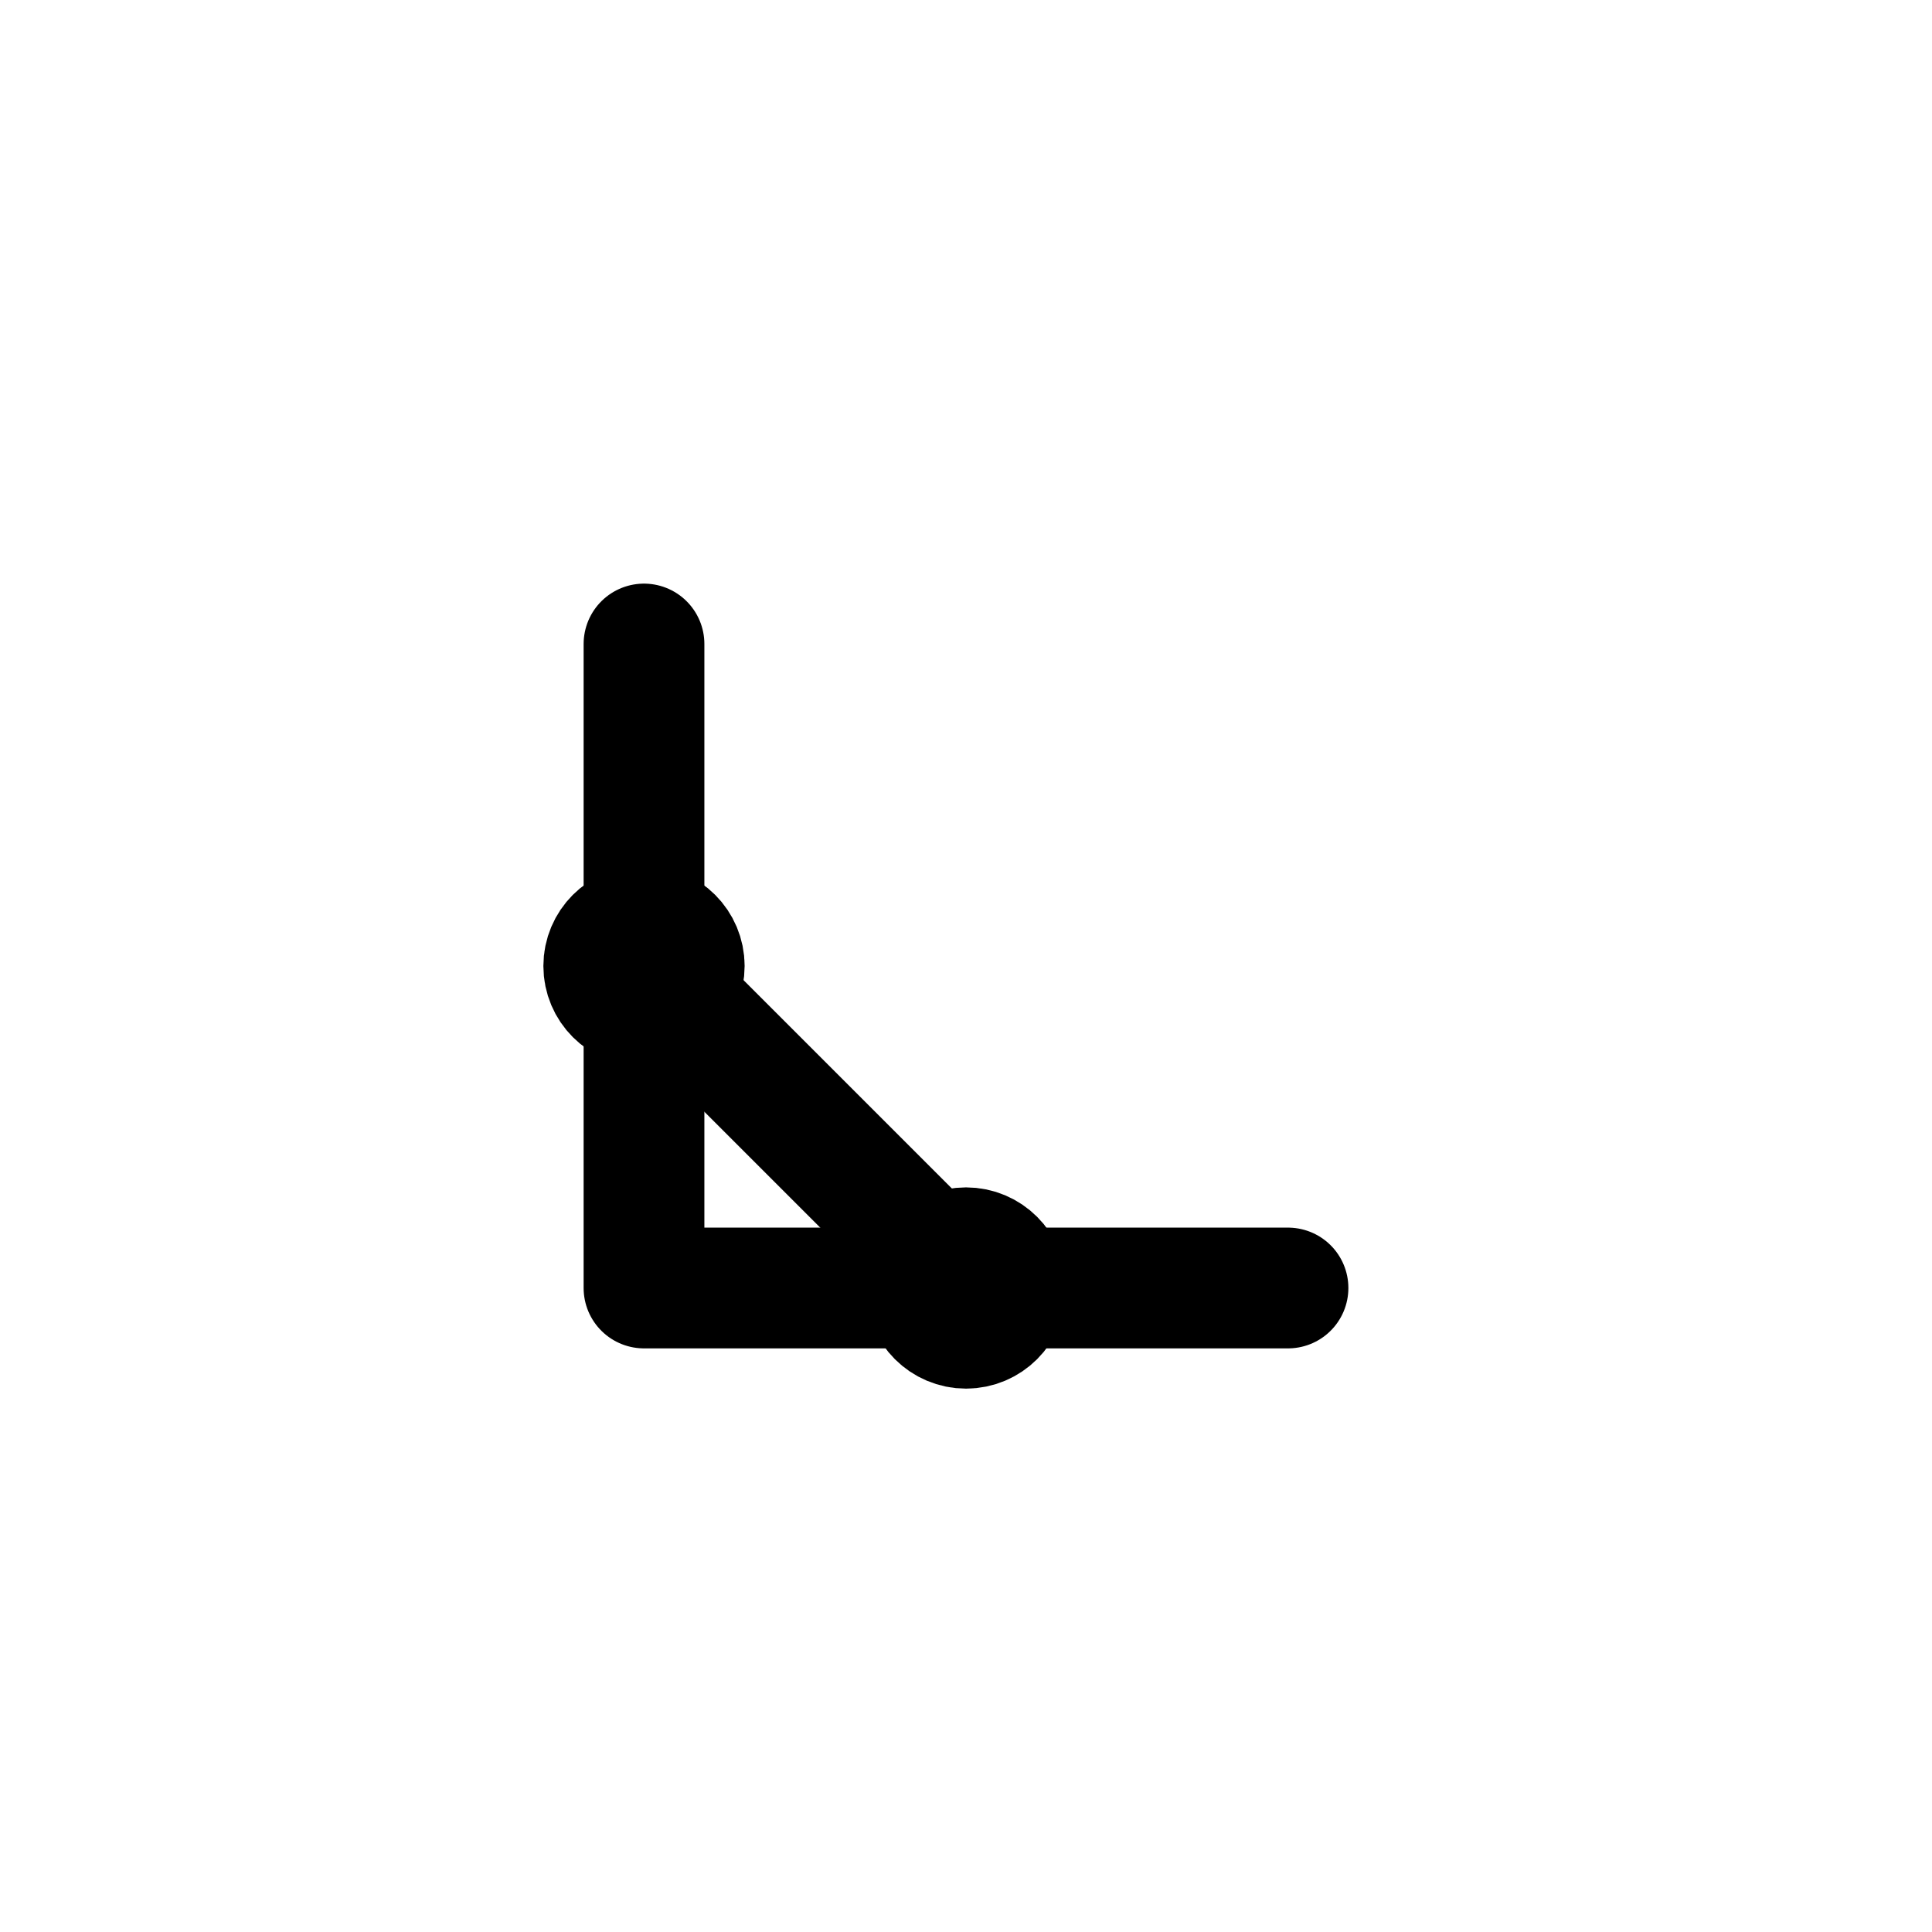
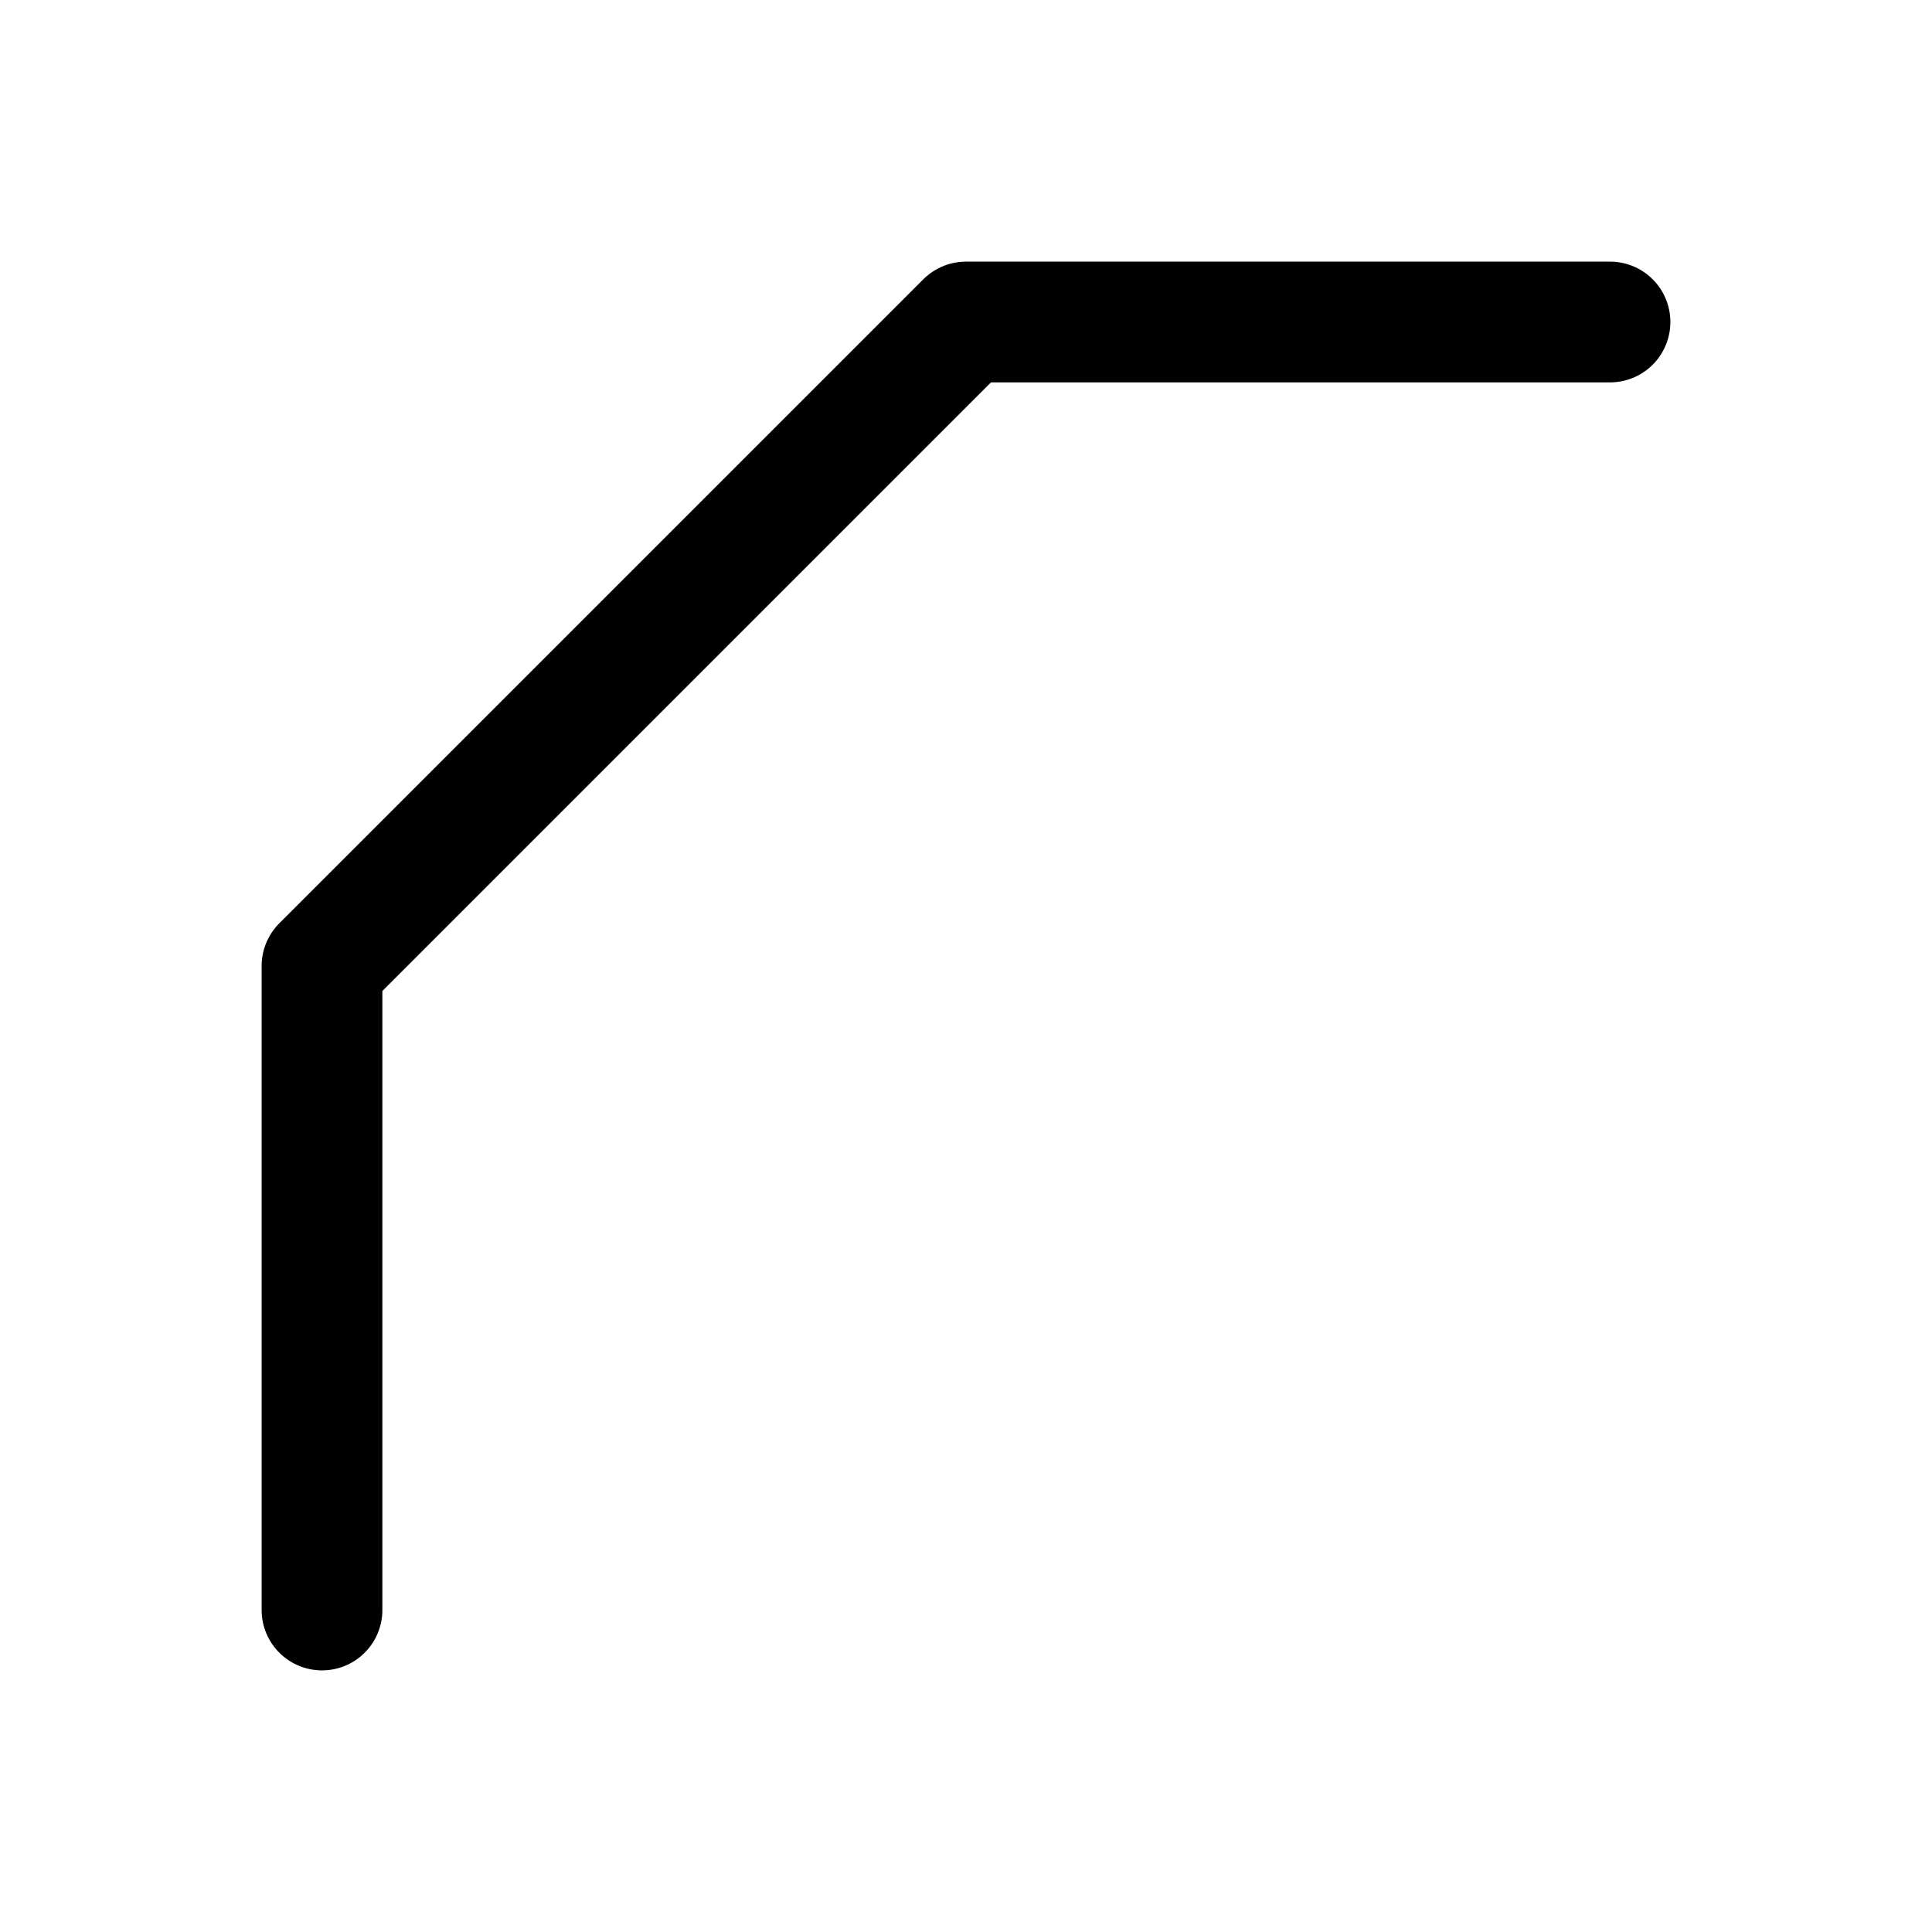
<svg xmlns="http://www.w3.org/2000/svg" viewBox="0 0 24 24" fill="none" stroke="currentColor" stroke-width="1.5" stroke-linecap="round" stroke-linejoin="round">
-   <path d="M8 8 L8 16 L16 16" />
-   <path d="M8 12 L12 16" />
-   <circle cx="8" cy="12" r="0.5" fill="currentColor" />
-   <circle cx="12" cy="16" r="0.5" fill="currentColor" />
+   <path d="M4 20V12L12 4H20" />
</svg>
